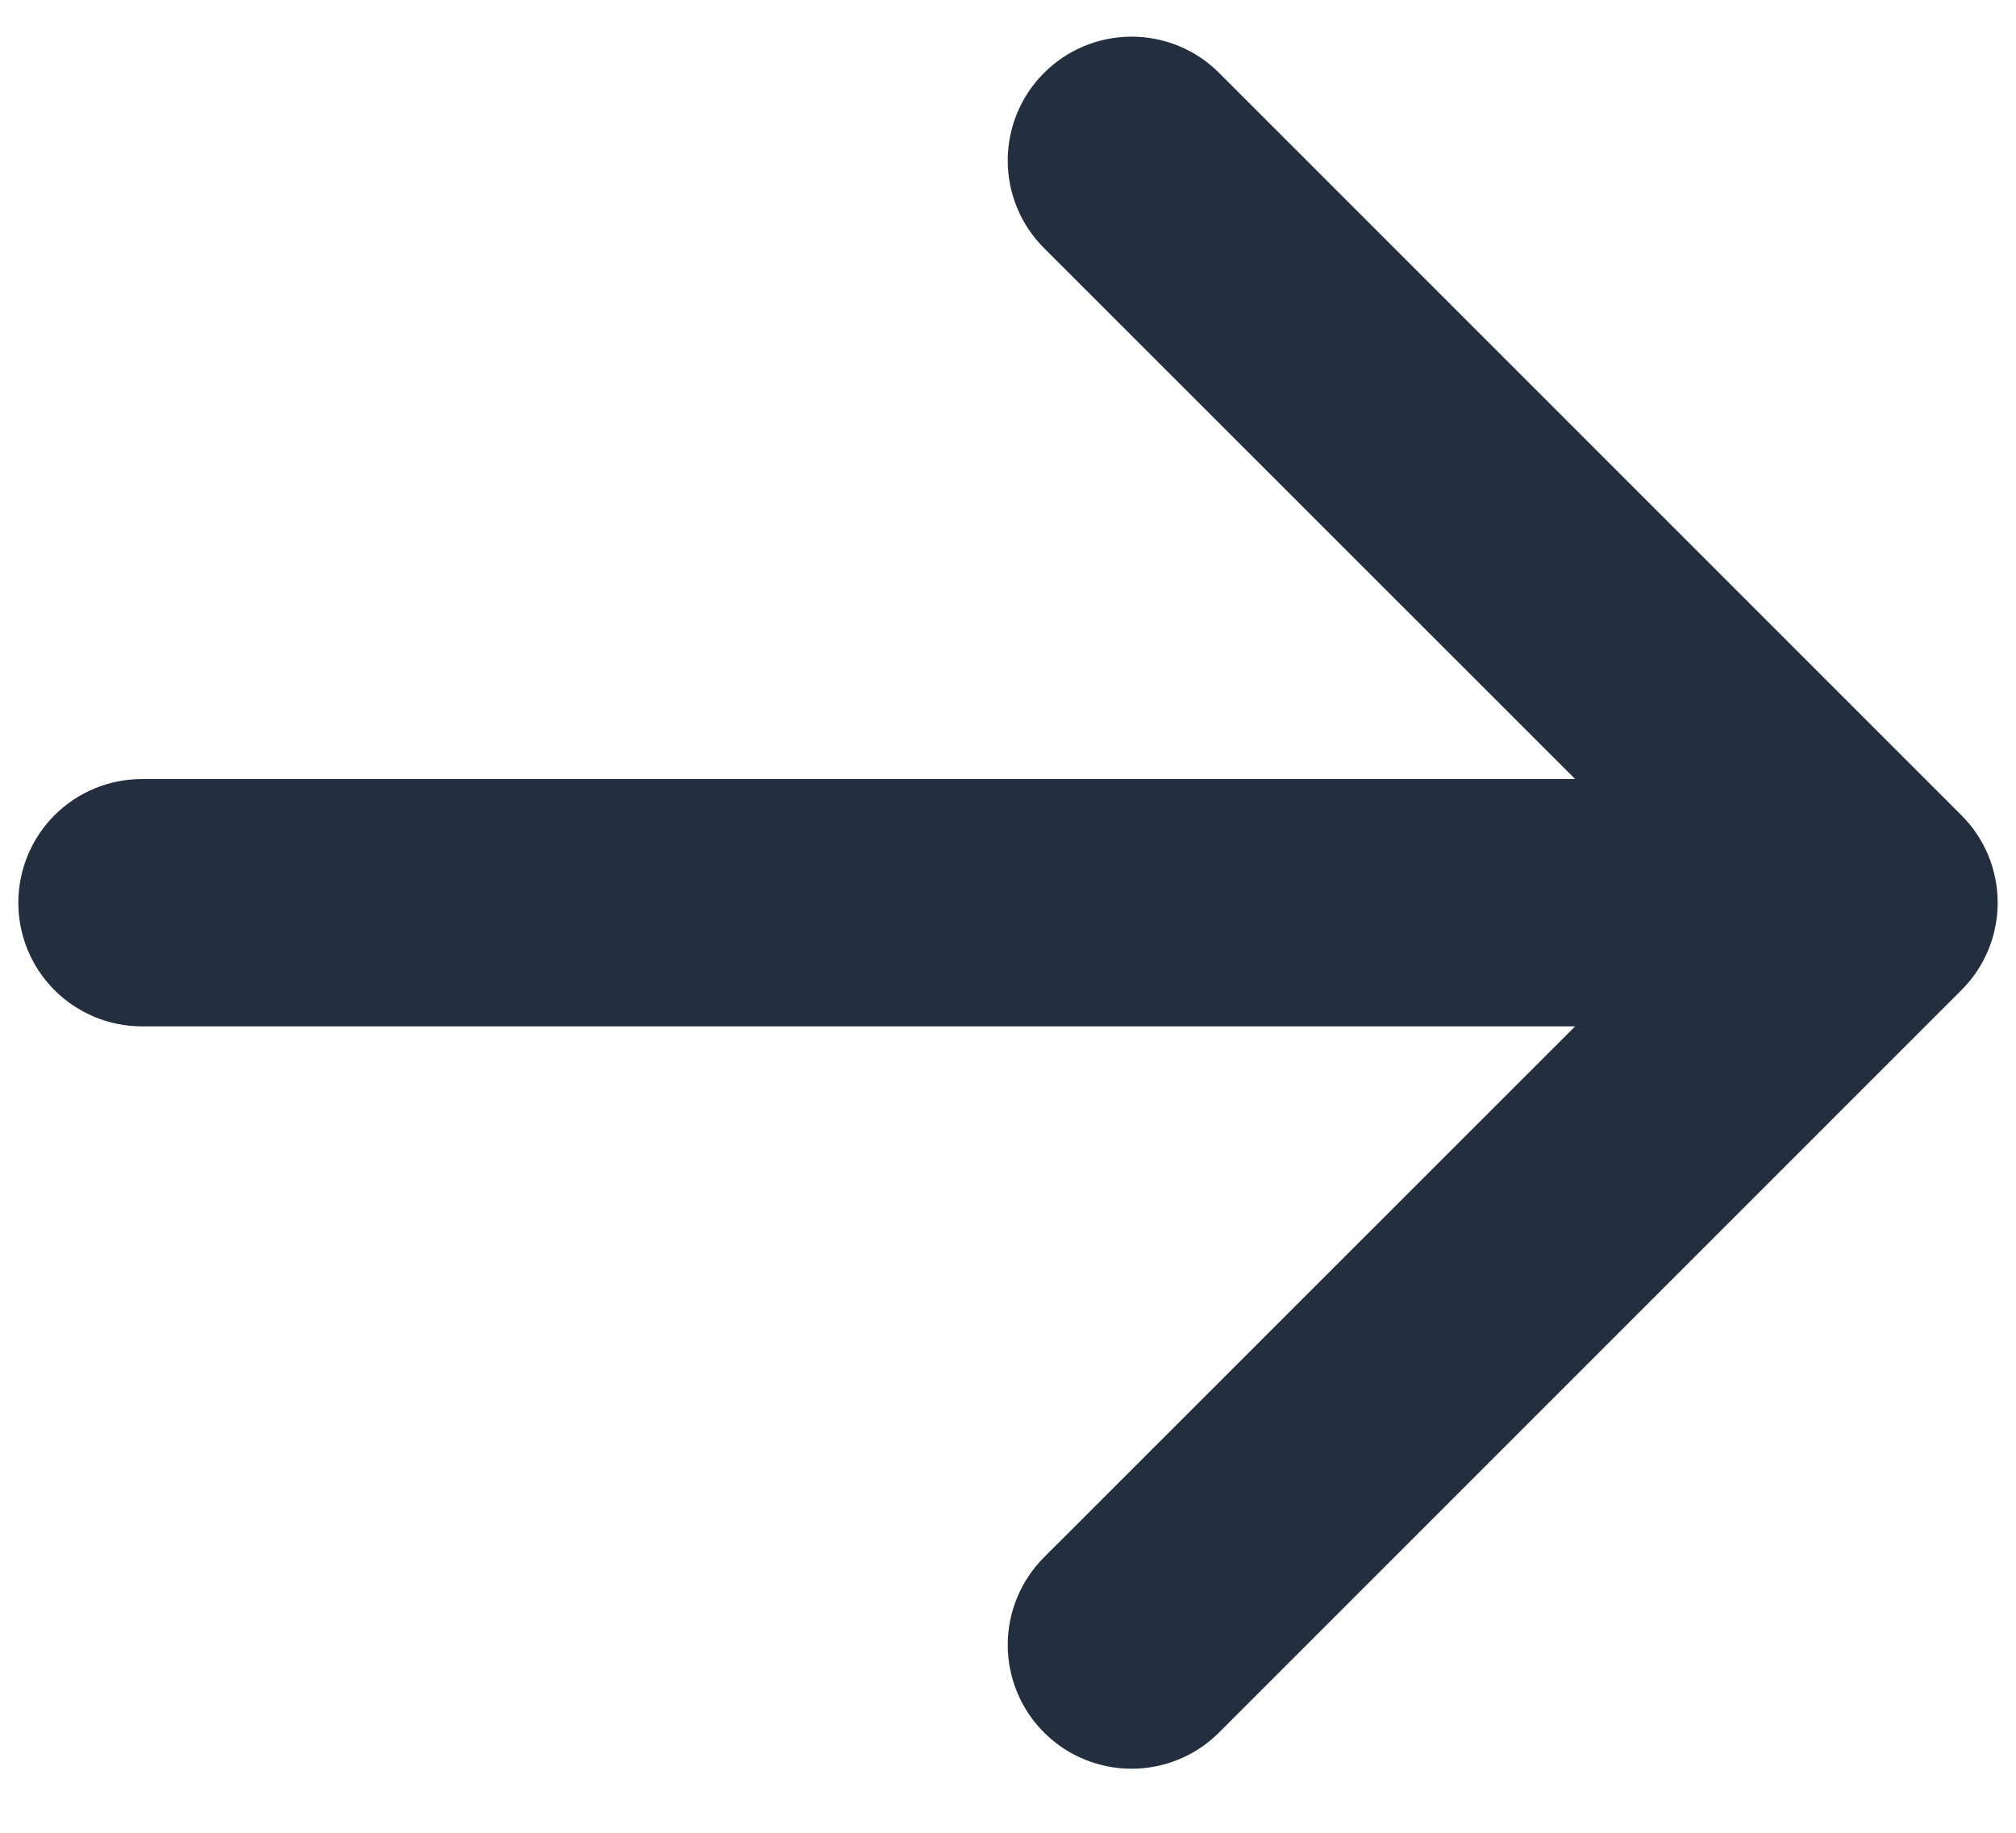
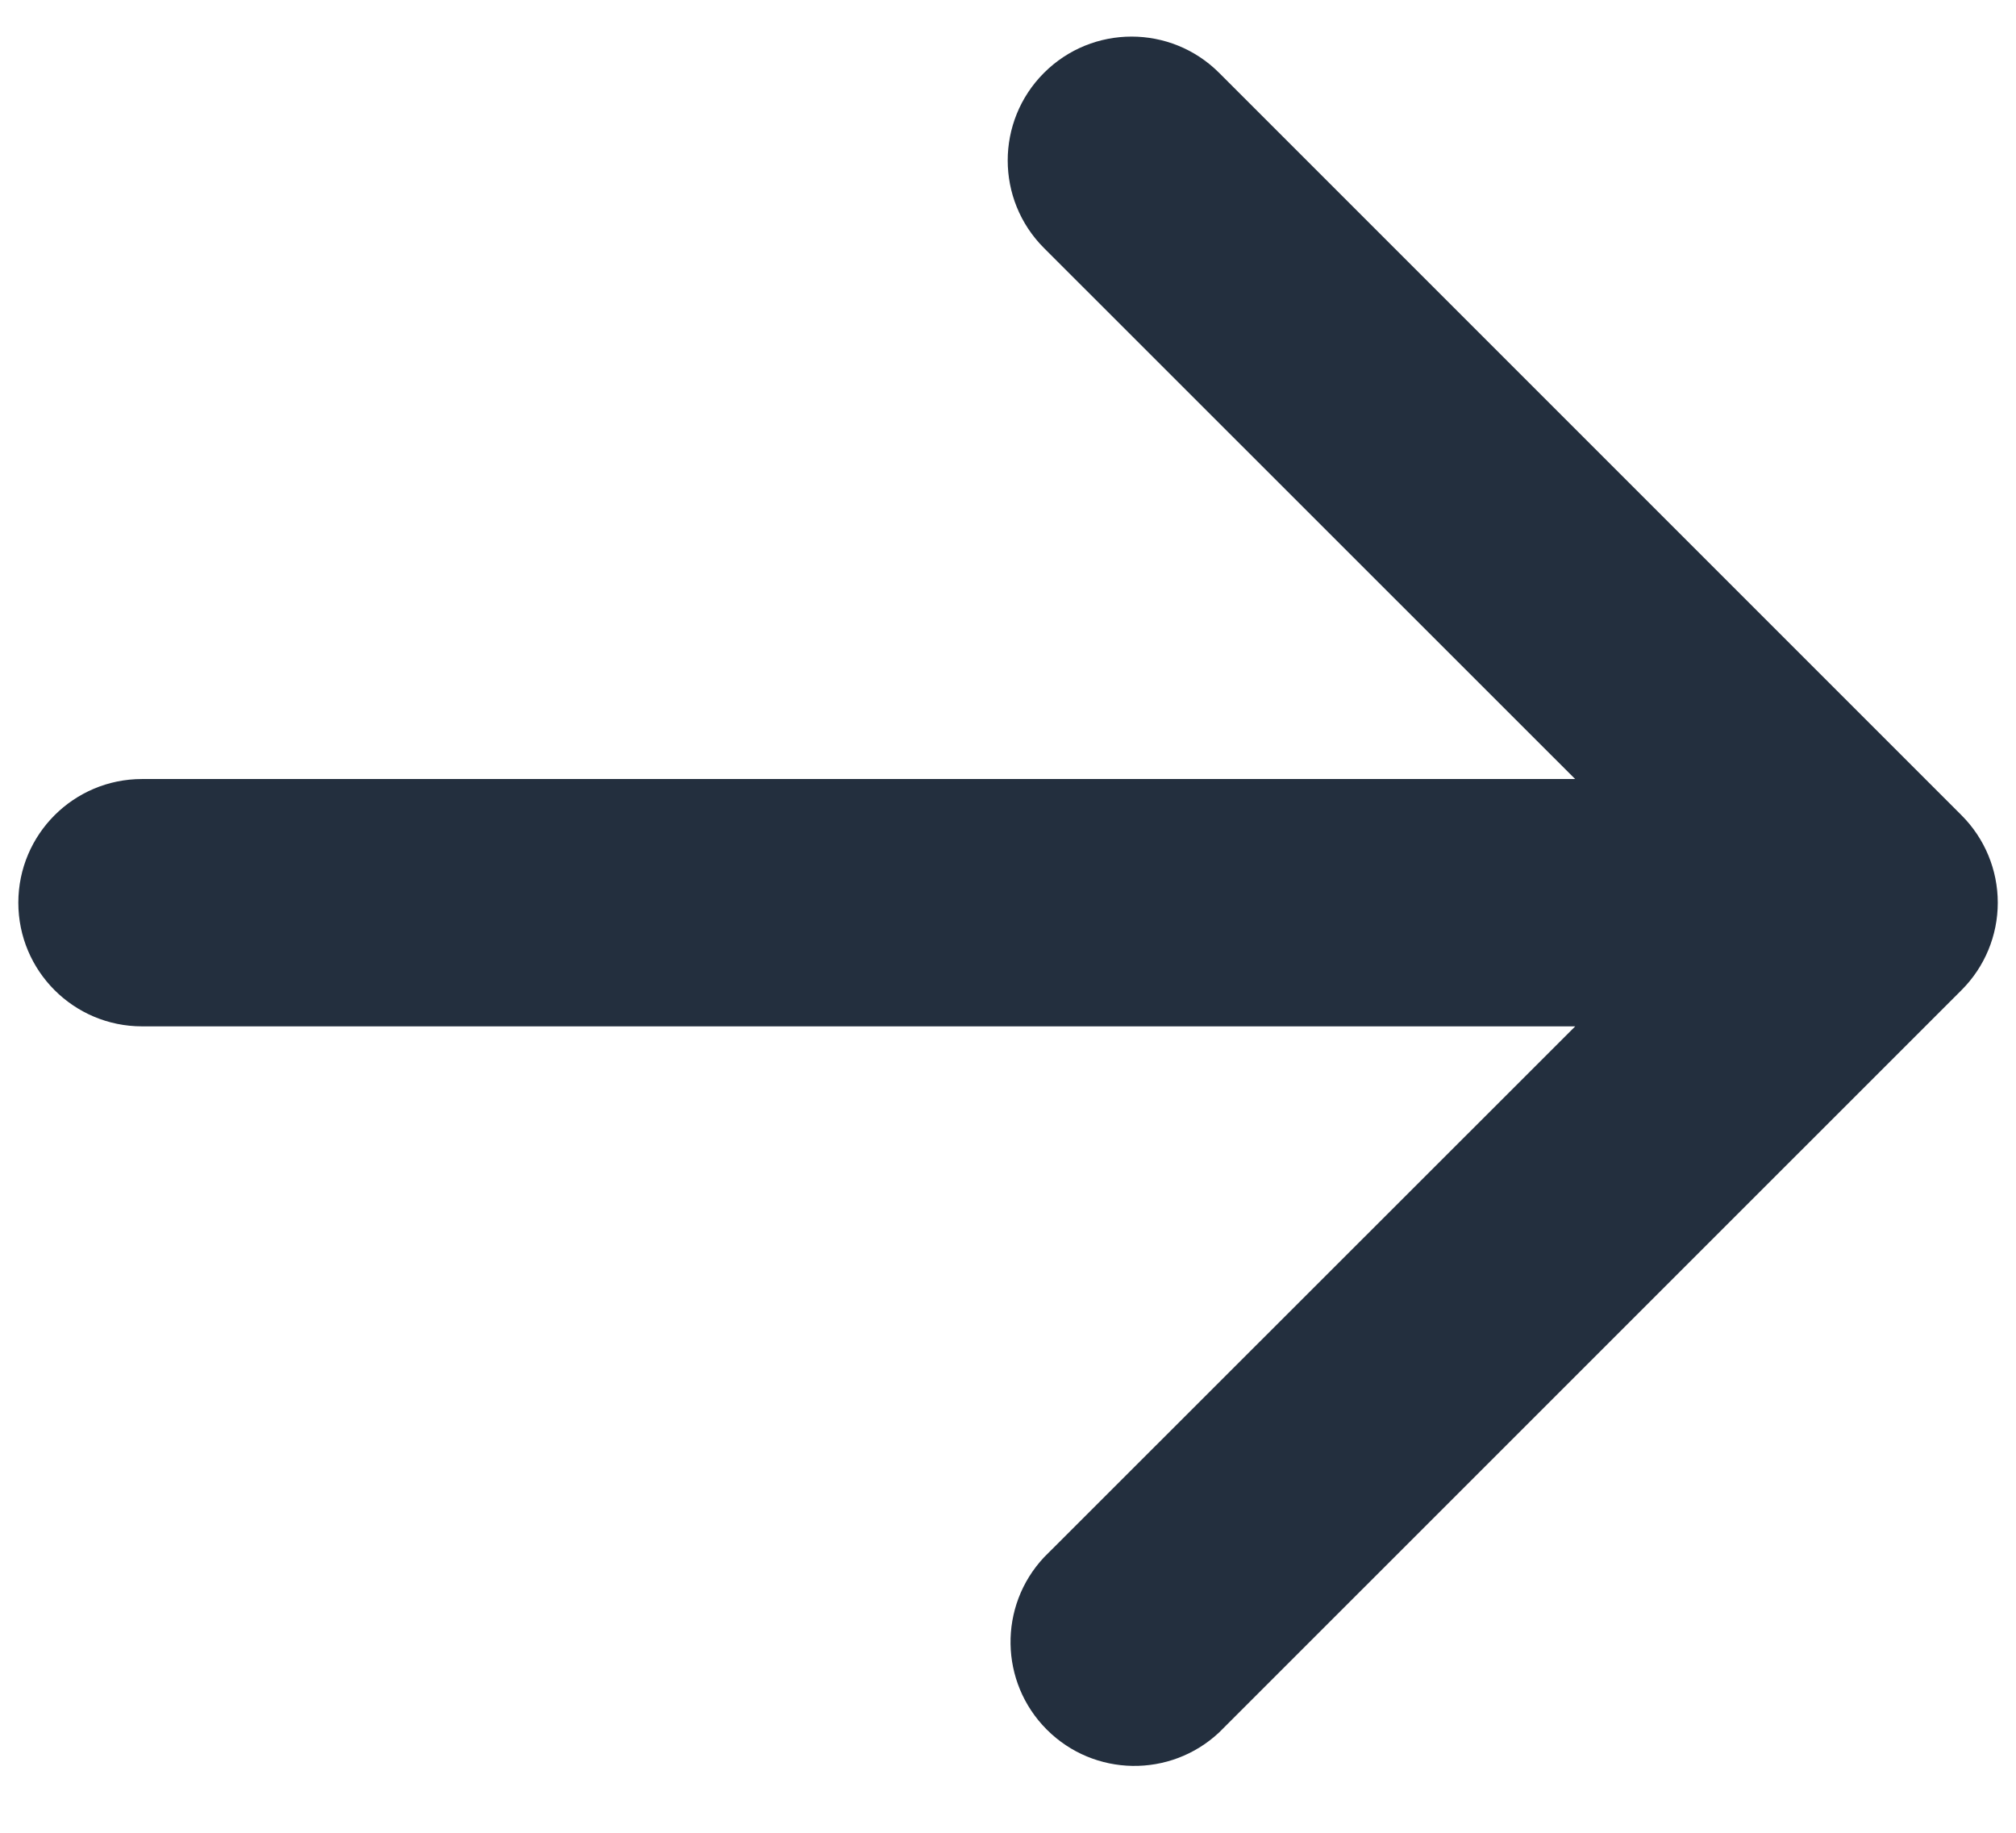
- <svg xmlns="http://www.w3.org/2000/svg" width="22" height="20" viewBox="0 0 22 20" fill="none">
-   <path fill-rule="evenodd" clip-rule="evenodd" d="M0.2 9.851C0.2 10.209 0.342 10.552 0.595 10.805C0.848 11.058 1.192 11.2 1.55 11.2H17.189L11.393 16.994C11.267 17.12 11.168 17.269 11.1 17.433C11.032 17.596 10.997 17.772 10.997 17.95C10.997 18.127 11.032 18.303 11.1 18.467C11.168 18.631 11.267 18.78 11.393 18.905C11.518 19.031 11.667 19.131 11.831 19.198C11.995 19.266 12.171 19.301 12.349 19.301C12.526 19.301 12.702 19.266 12.866 19.198C13.03 19.131 13.179 19.031 13.304 18.905L21.403 10.806C21.529 10.681 21.629 10.532 21.697 10.368C21.765 10.204 21.8 10.028 21.8 9.851C21.8 9.673 21.765 9.497 21.697 9.333C21.629 9.169 21.529 9.02 21.403 8.895L13.304 0.796C13.051 0.542 12.707 0.4 12.349 0.4C11.99 0.4 11.646 0.542 11.393 0.796C11.139 1.049 10.997 1.393 10.997 1.752C10.997 2.11 11.139 2.454 11.393 2.707L17.189 8.501H1.55C1.192 8.501 0.848 8.643 0.595 8.896C0.342 9.149 0.2 9.493 0.2 9.851Z" fill="#232F3E" />
+ <svg xmlns="http://www.w3.org/2000/svg" width="22" height="20" fill="none">
+   <path fill-rule="evenodd" clip-rule="evenodd" d="M.2 9.85a1.35 1.35 0 001.35 1.35h15.64l-5.797 5.794a1.352 1.352 0 001.911 1.911l8.1-8.099a1.348 1.348 0 000-1.911l-8.1-8.1a1.351 1.351 0 10-1.911 1.912l5.796 5.794H1.55A1.35 1.35 0 00.2 9.85z" fill="#232F3E" />
</svg>
